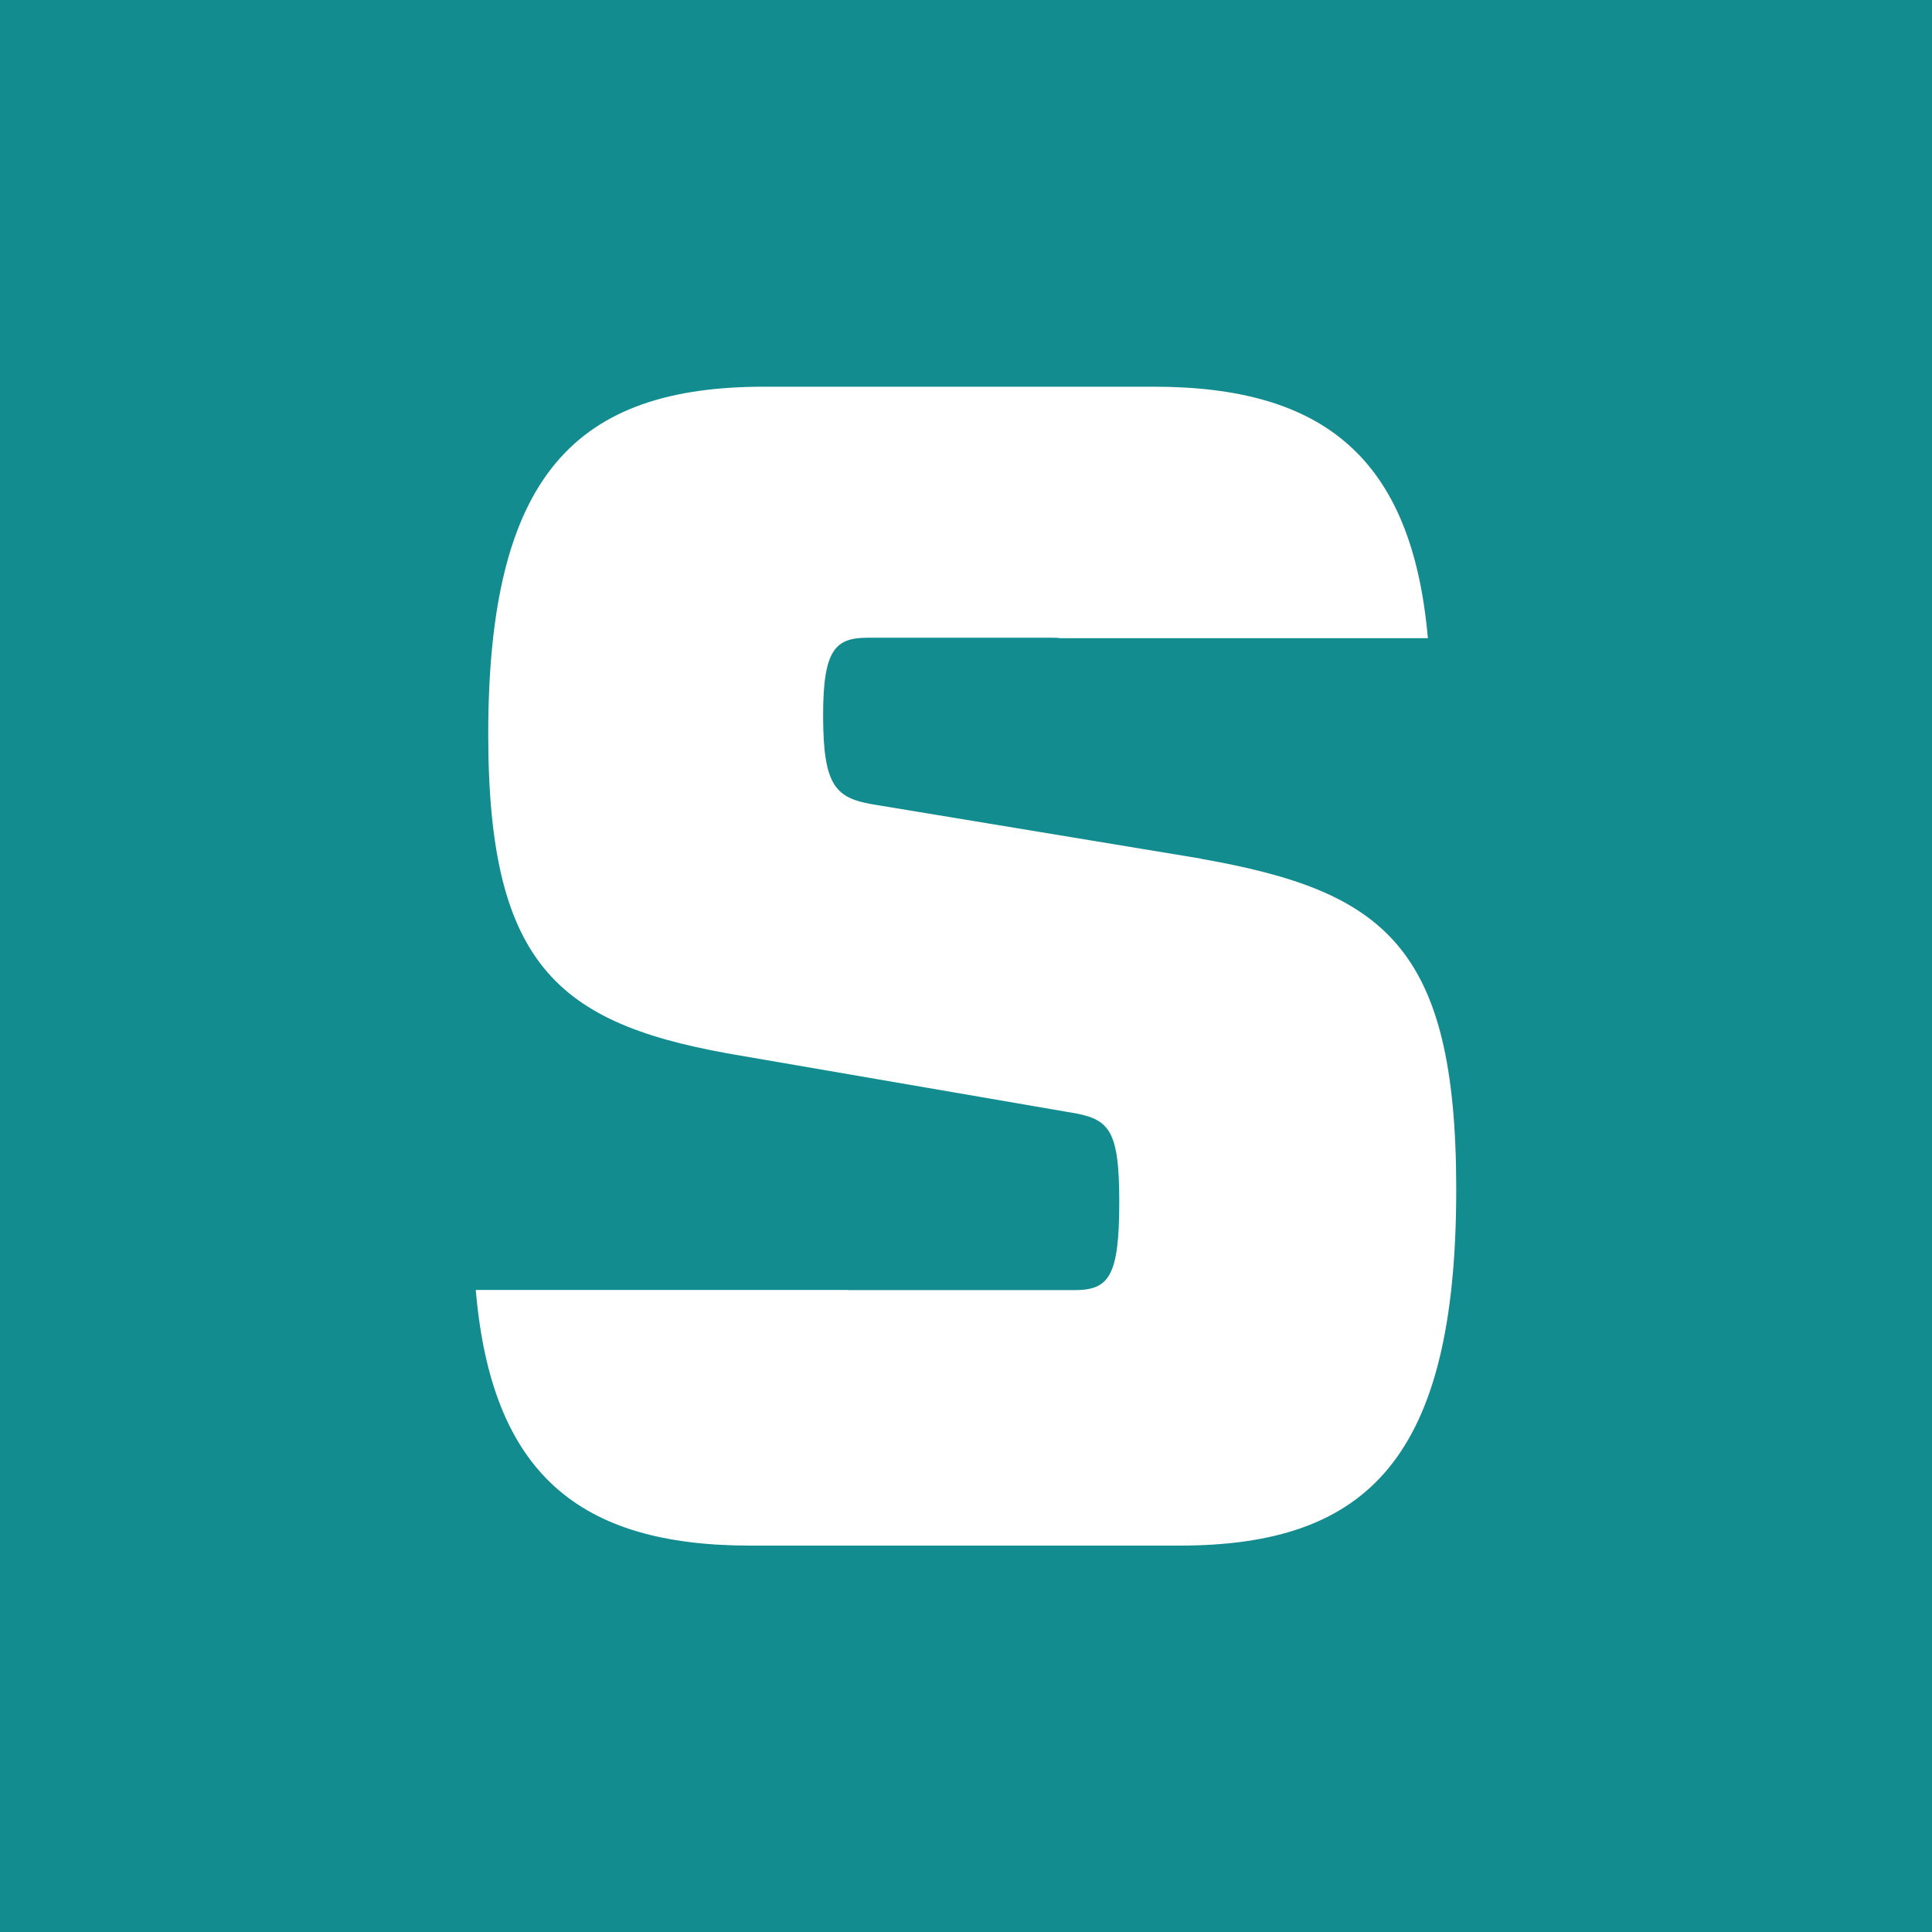
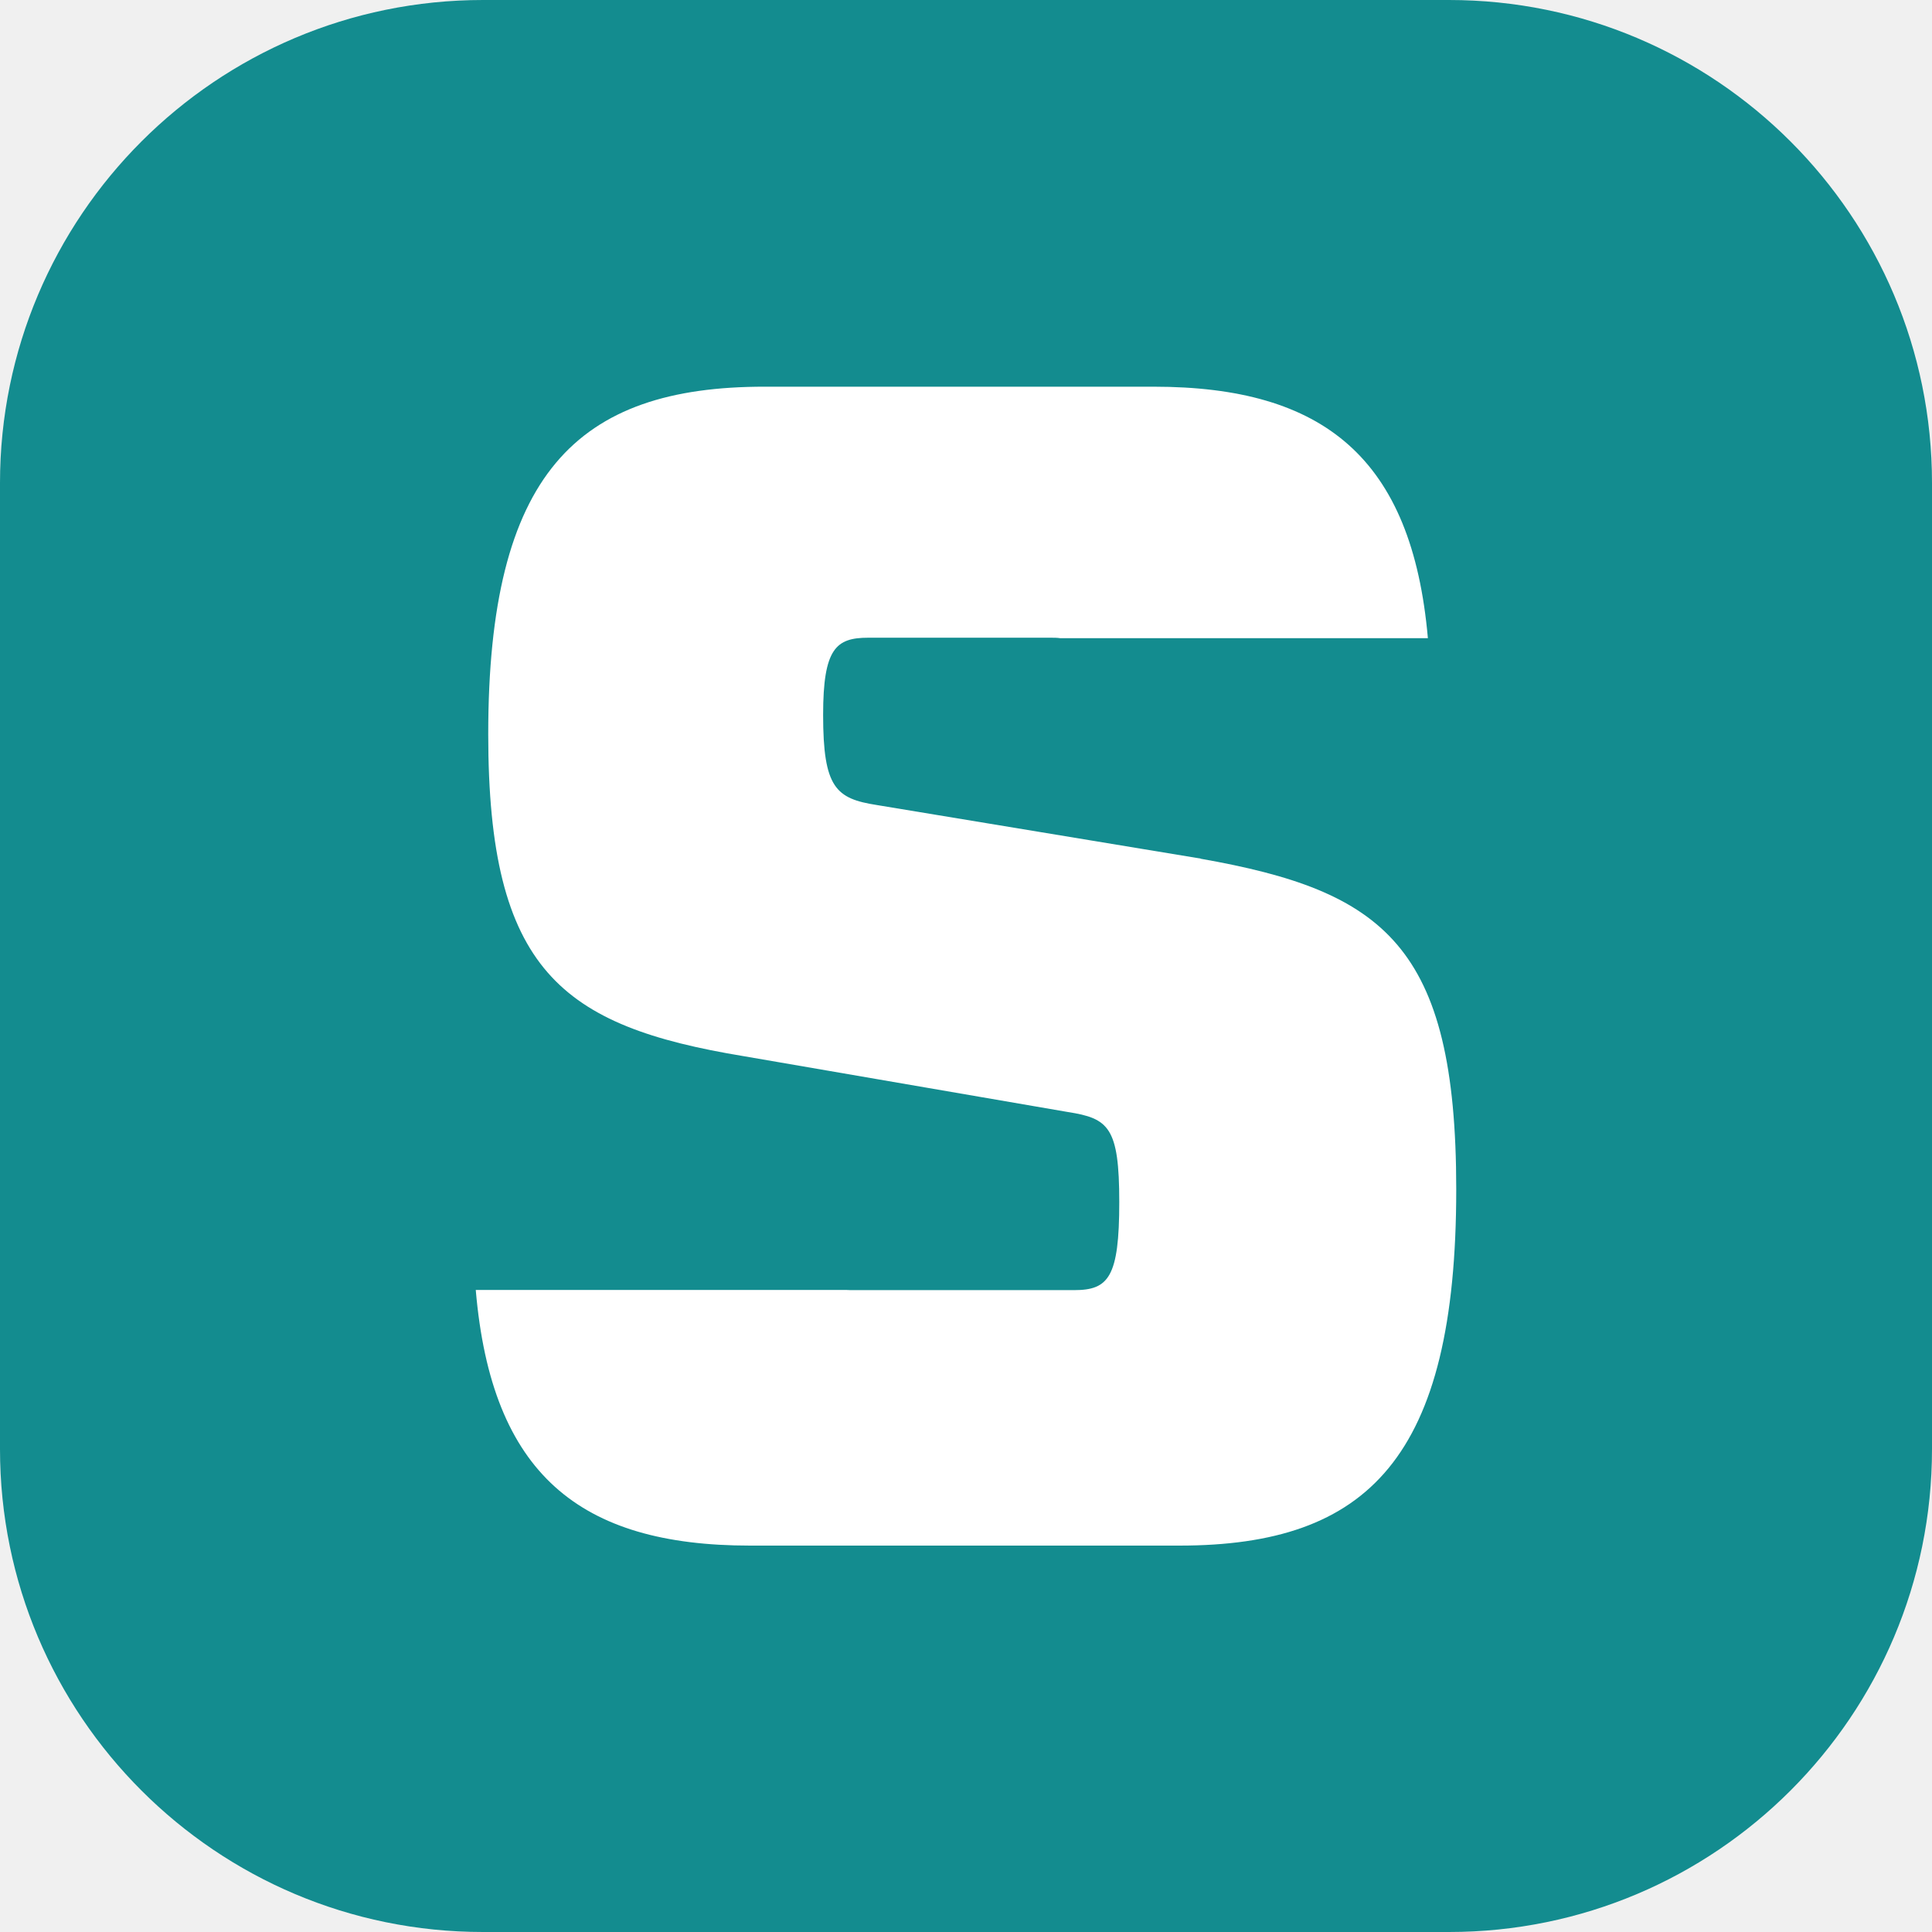
<svg xmlns="http://www.w3.org/2000/svg" viewBox="0 0 100 100">
-   <rect width="100" height="100" fill="#138c8f" />
+   <rect width="100" height="100" rx="25" fill="#138c8f" />
  <svg x="24" y="20" width="52" height="60" viewBox="0 23.13 66.05 78.09">
    <path fill="#fff" d="M48.84,54.94l-21.83-3.61c-2.75-.43-3.61-1.16-3.61-6.07,0-4.48.87-5.2,3.04-5.2h12.29c.22,0,.43,0,.63.03h24.78c-1.07-12.14-7.02-16.94-18.47-16.94h-26.17C6.77,23.13.84,29.06.84,46.56c0,15.9,4.92,19.66,17.21,21.69l21.83,3.76c2.75.43,3.47,1.01,3.47,6.07s-.72,5.93-3.04,5.93h-14.89c-.14,0-.28,0-.42-.01H0c1.06,12.4,7,17.22,18.48,17.22h28.92c12.72,0,18.65-5.93,18.65-24,0-16.48-4.92-20.1-17.21-22.27Z" />
  </svg>
</svg>
